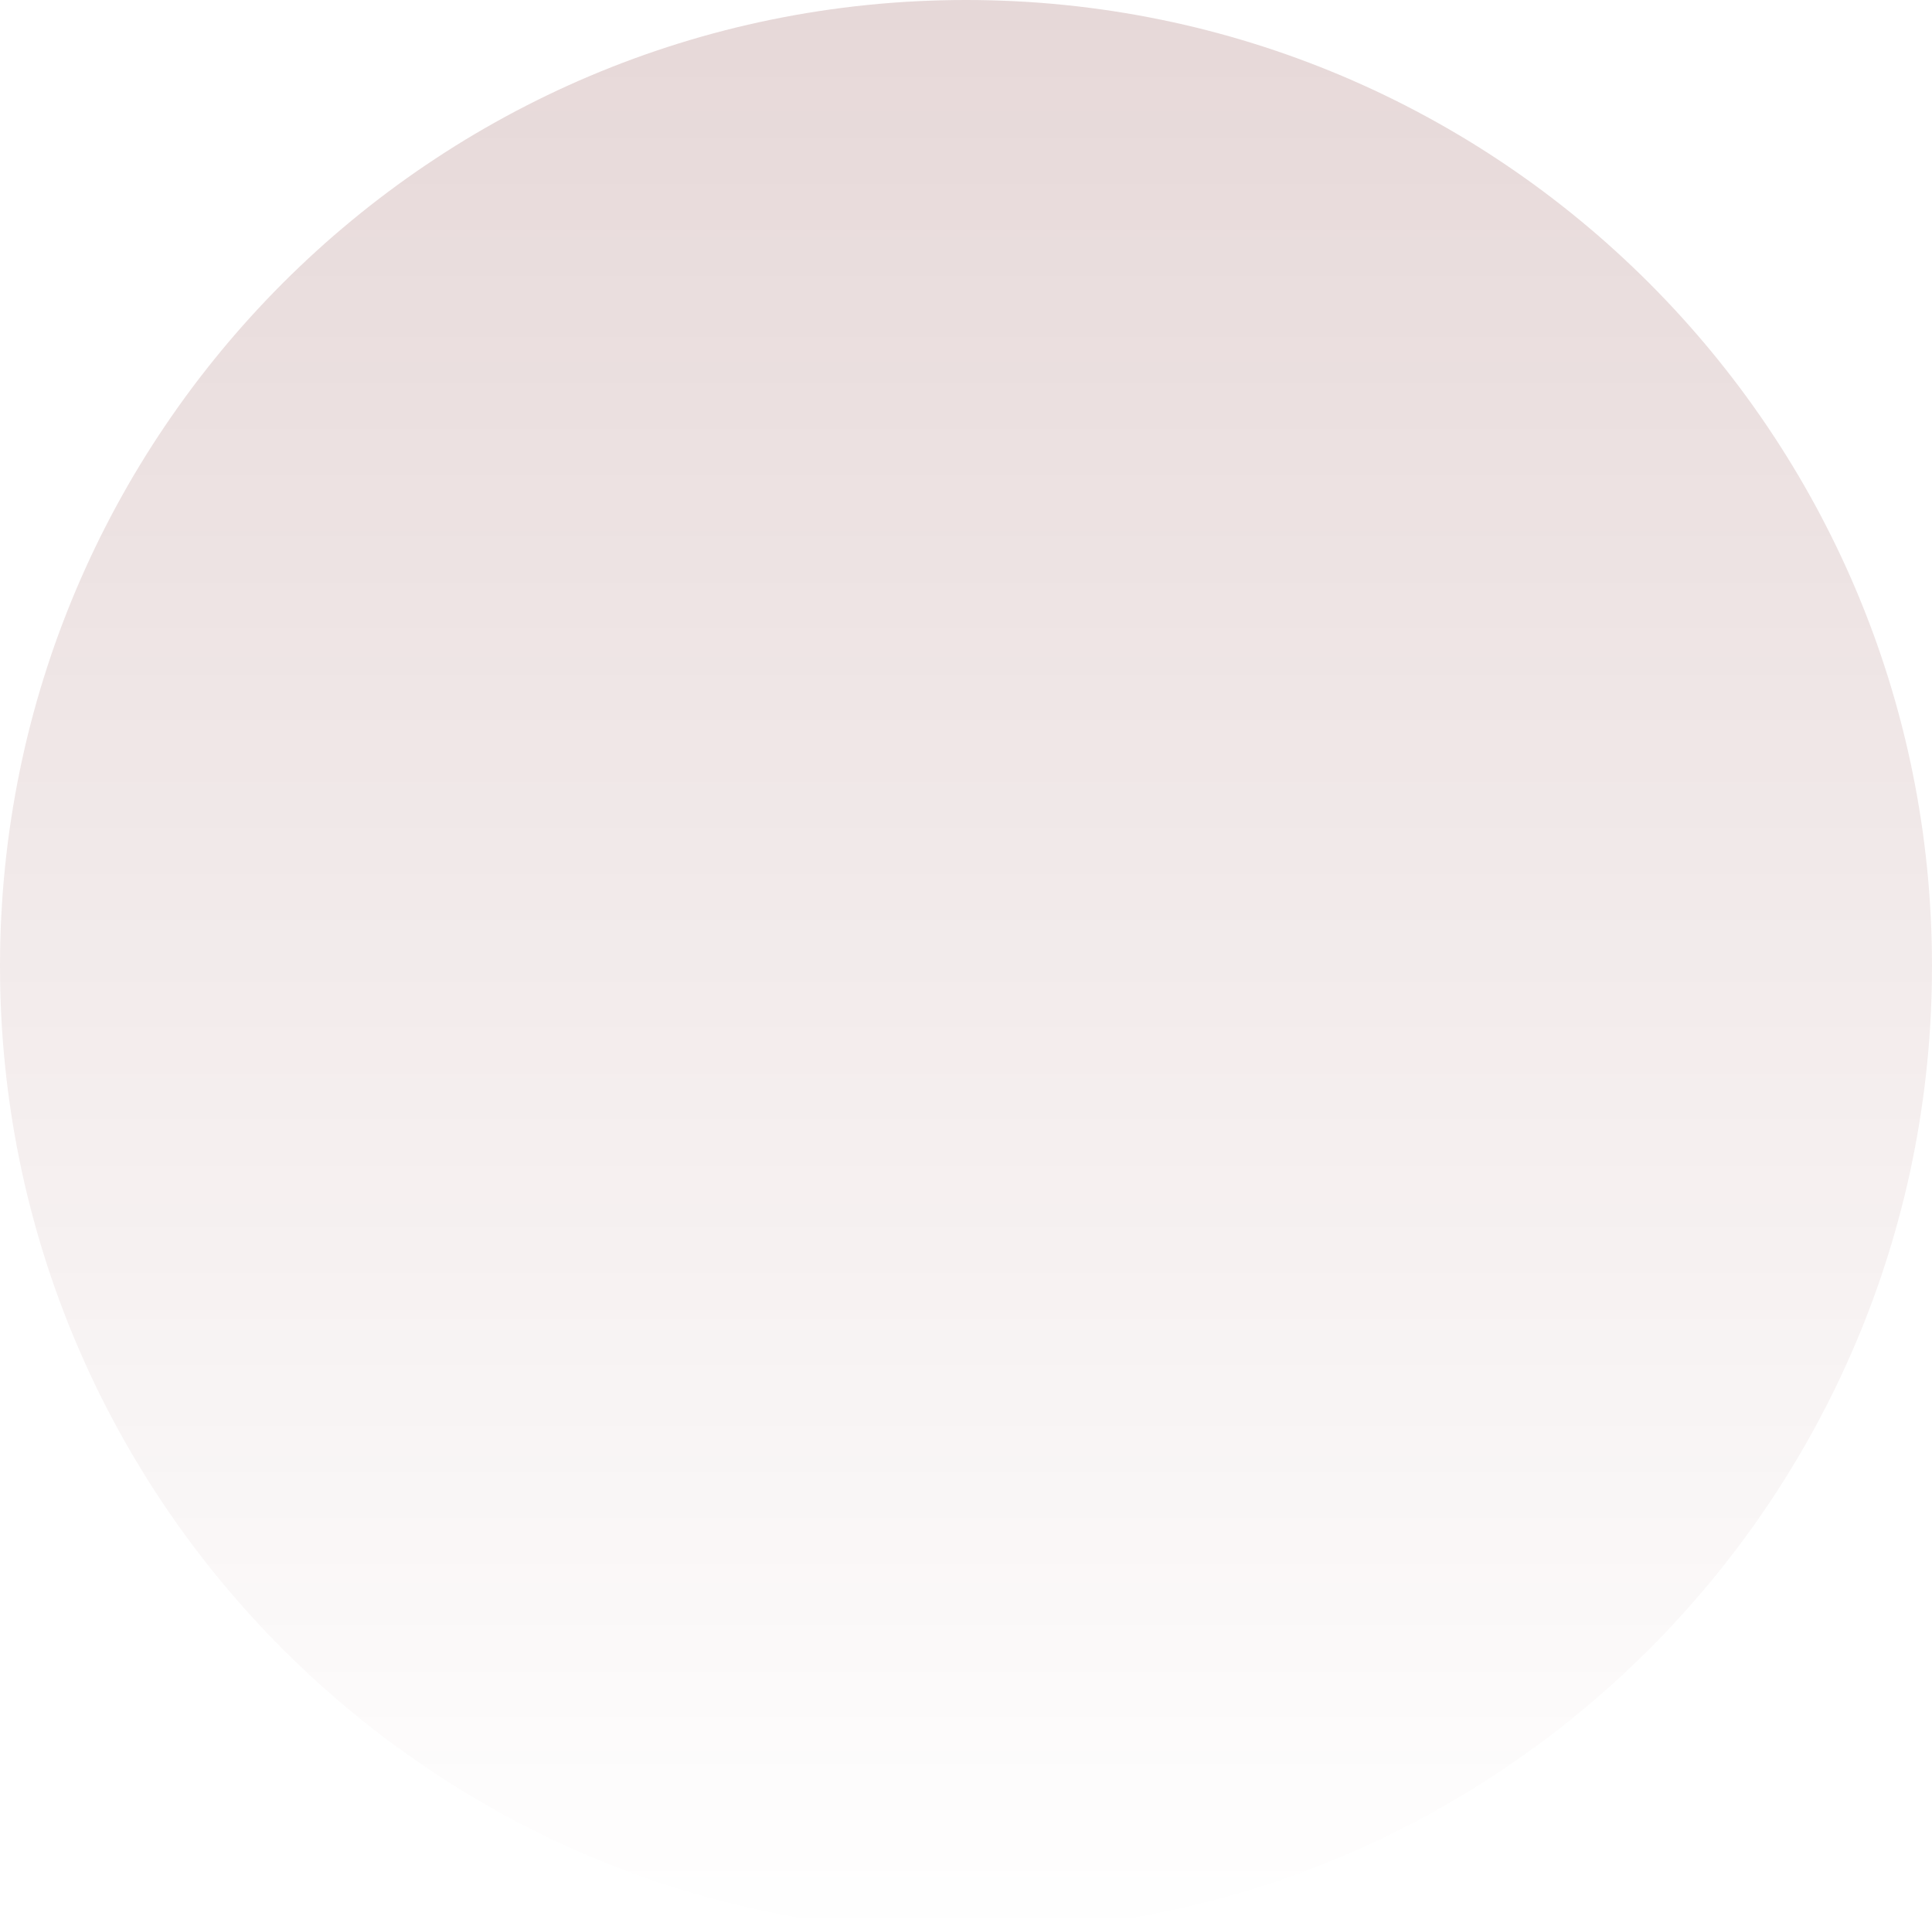
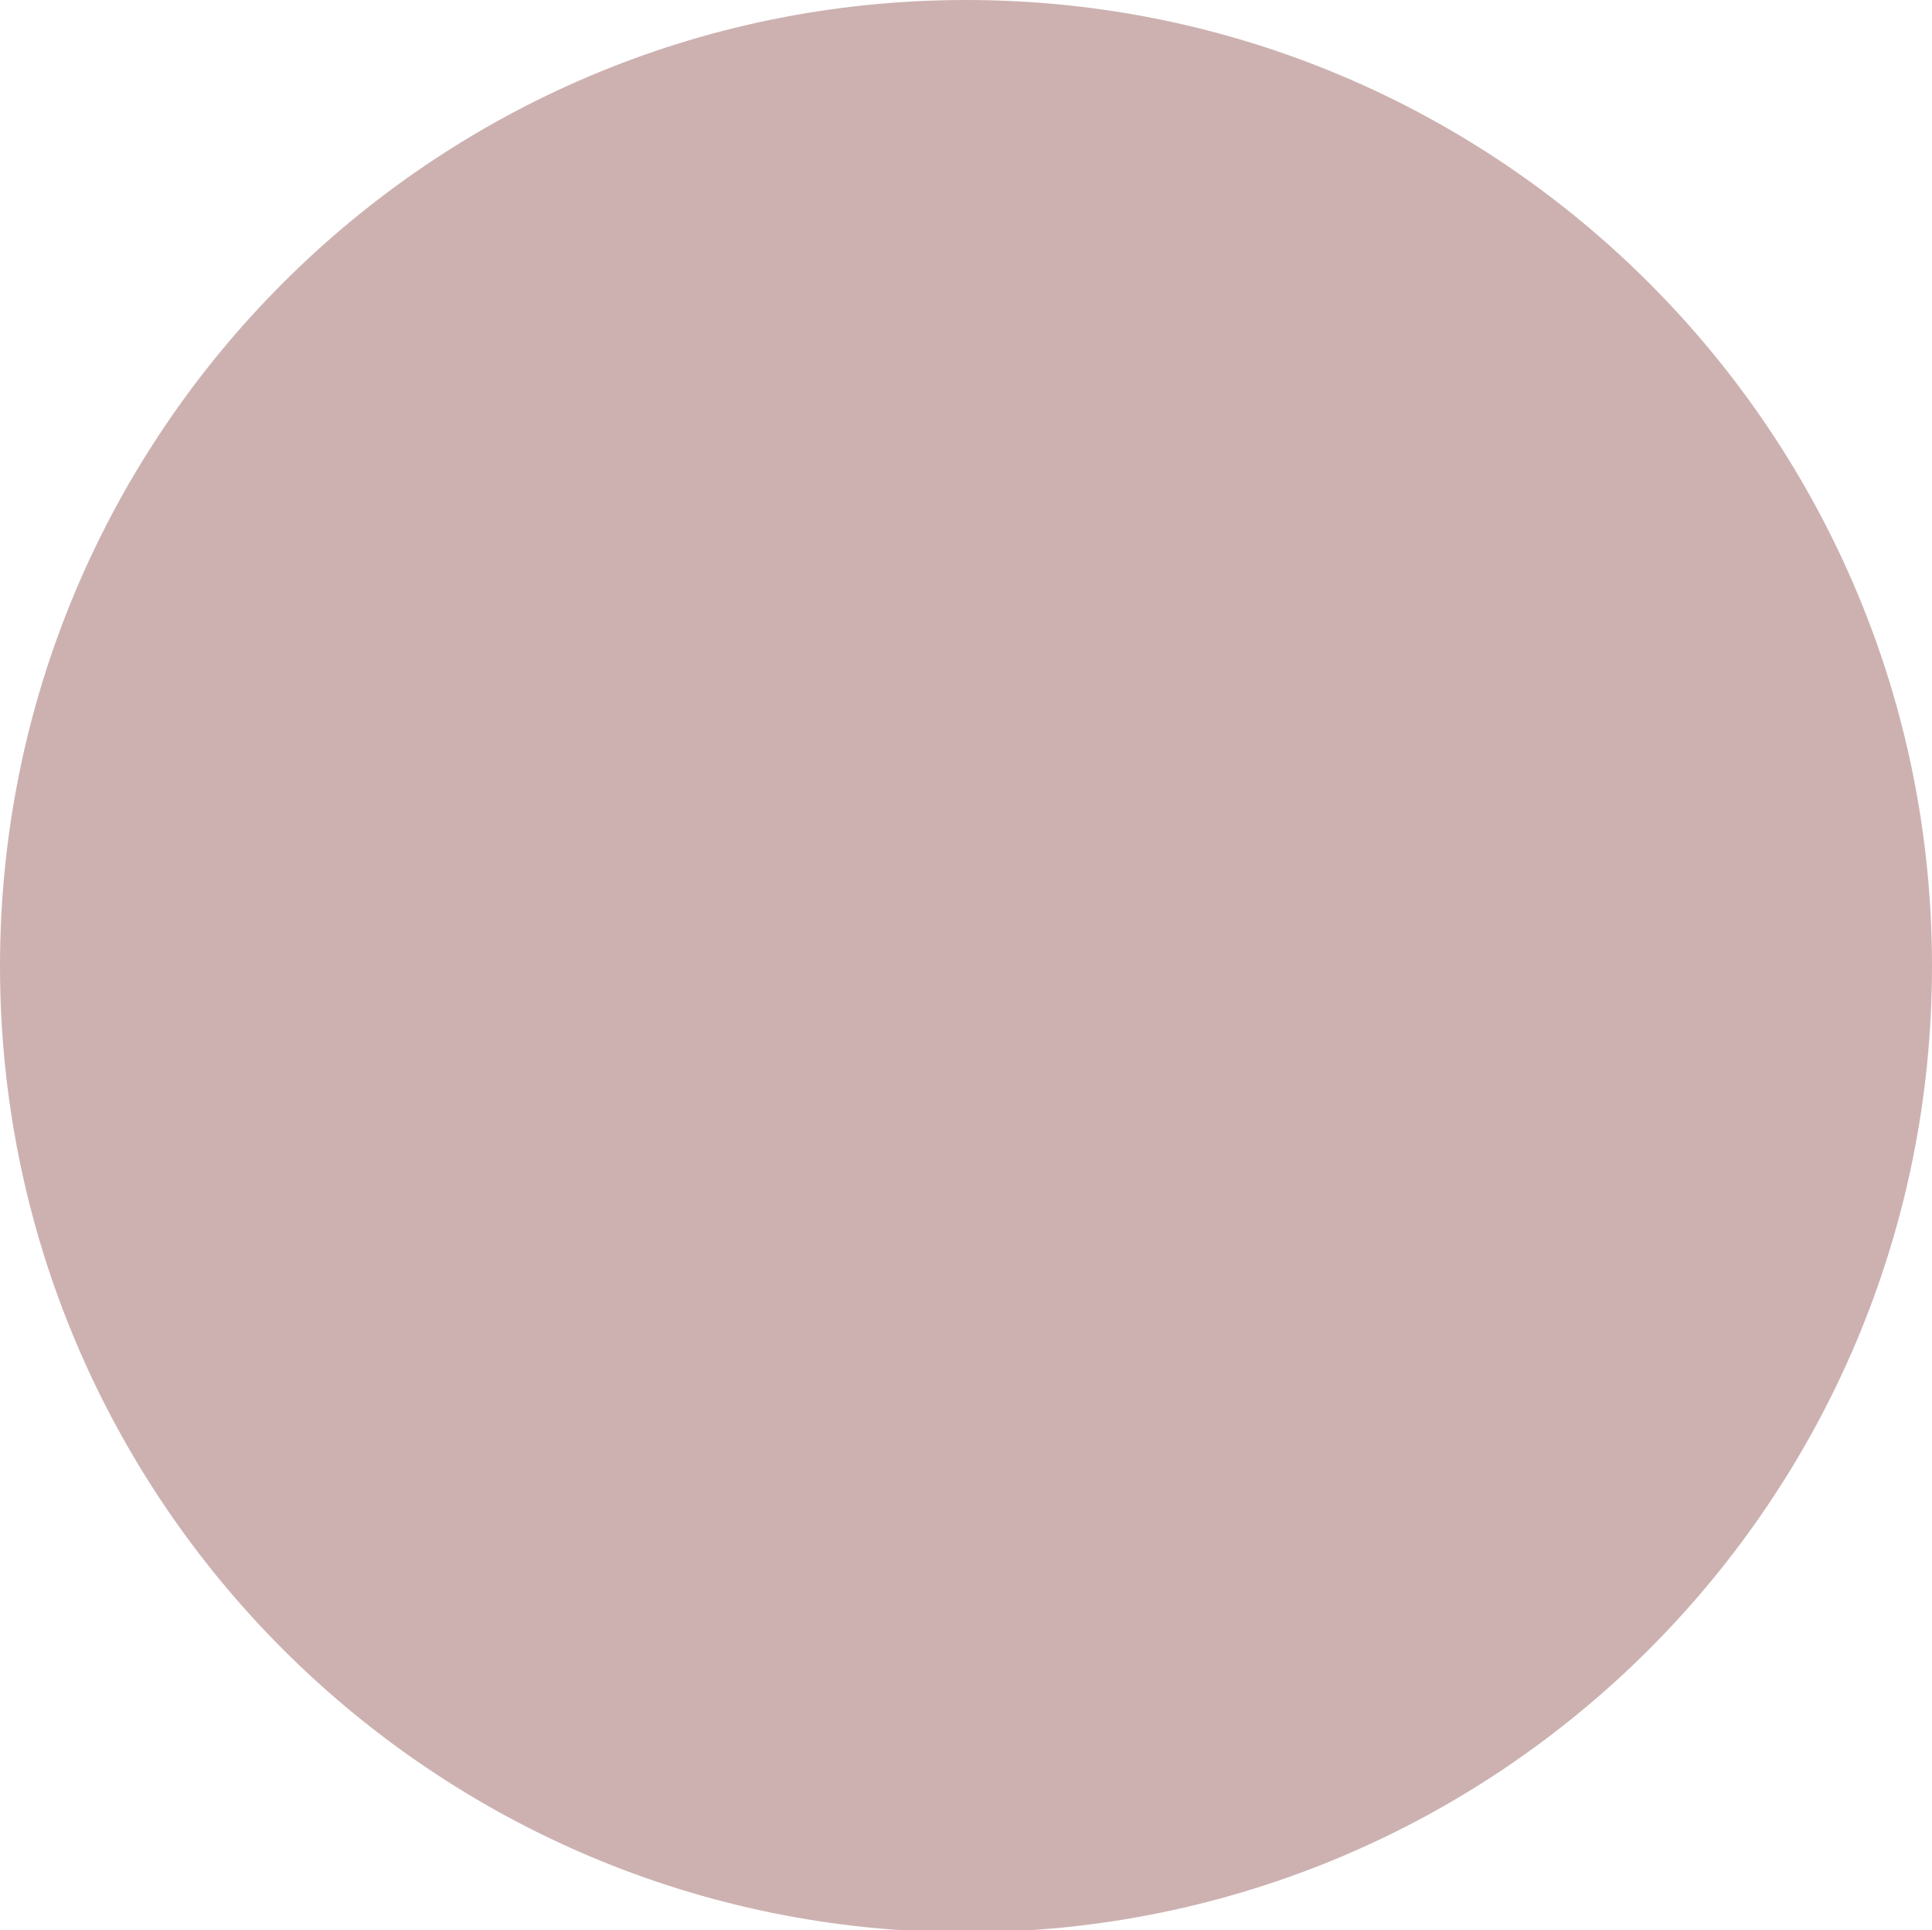
<svg xmlns="http://www.w3.org/2000/svg" width="640" height="639">
  <defs>
    <linearGradient x1="0%" y1="50%" x2="100%" y2="50%" id="a">
-       <stop stop-color="#5D0202" stop-opacity="0" offset="0%" />
-       <stop stop-color="#5D0202" stop-opacity=".498" offset="100%" />
+       <stop stop-color="#5D0202" stopOpacity="0" offset="0%" />
+       <stop stop-color="#5D0202" stopOpacity=".498" offset="100%" />
    </linearGradient>
  </defs>
  <circle fill="url(#a)" transform="matrix(0 -1 -1 0 640 640)" cx="320" cy="320" r="320" fill-rule="evenodd" opacity=".309" />
</svg>
